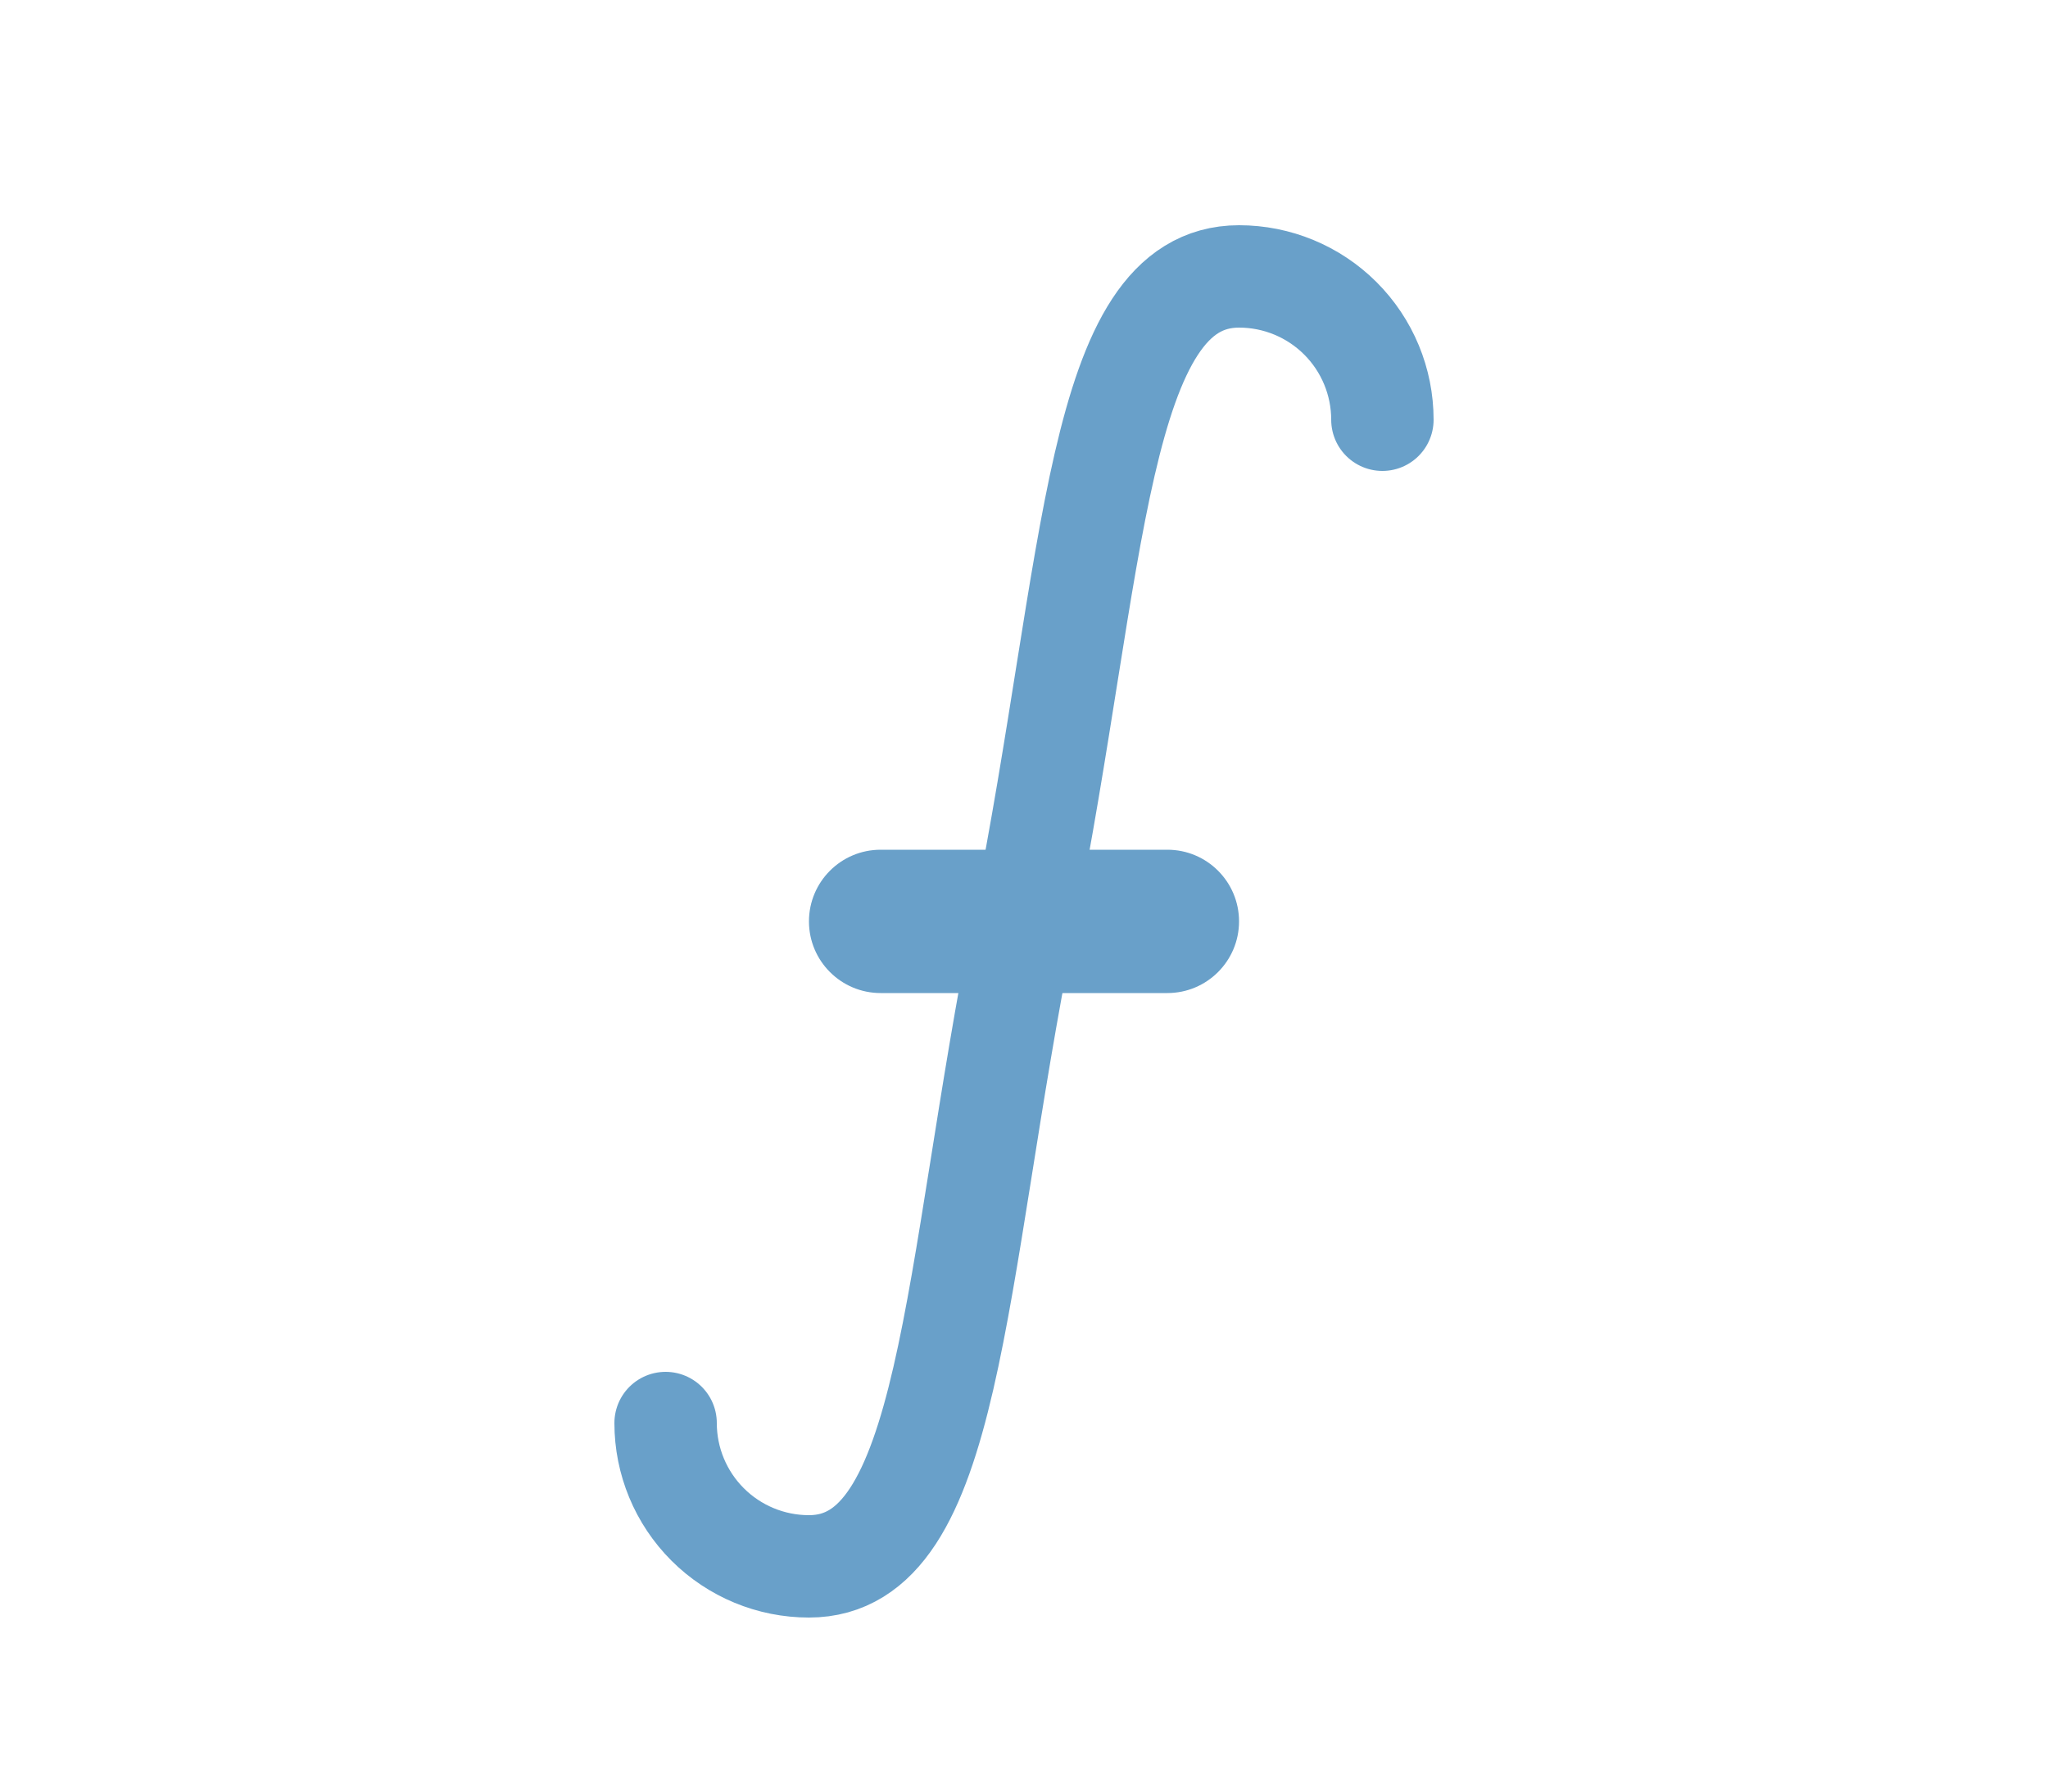
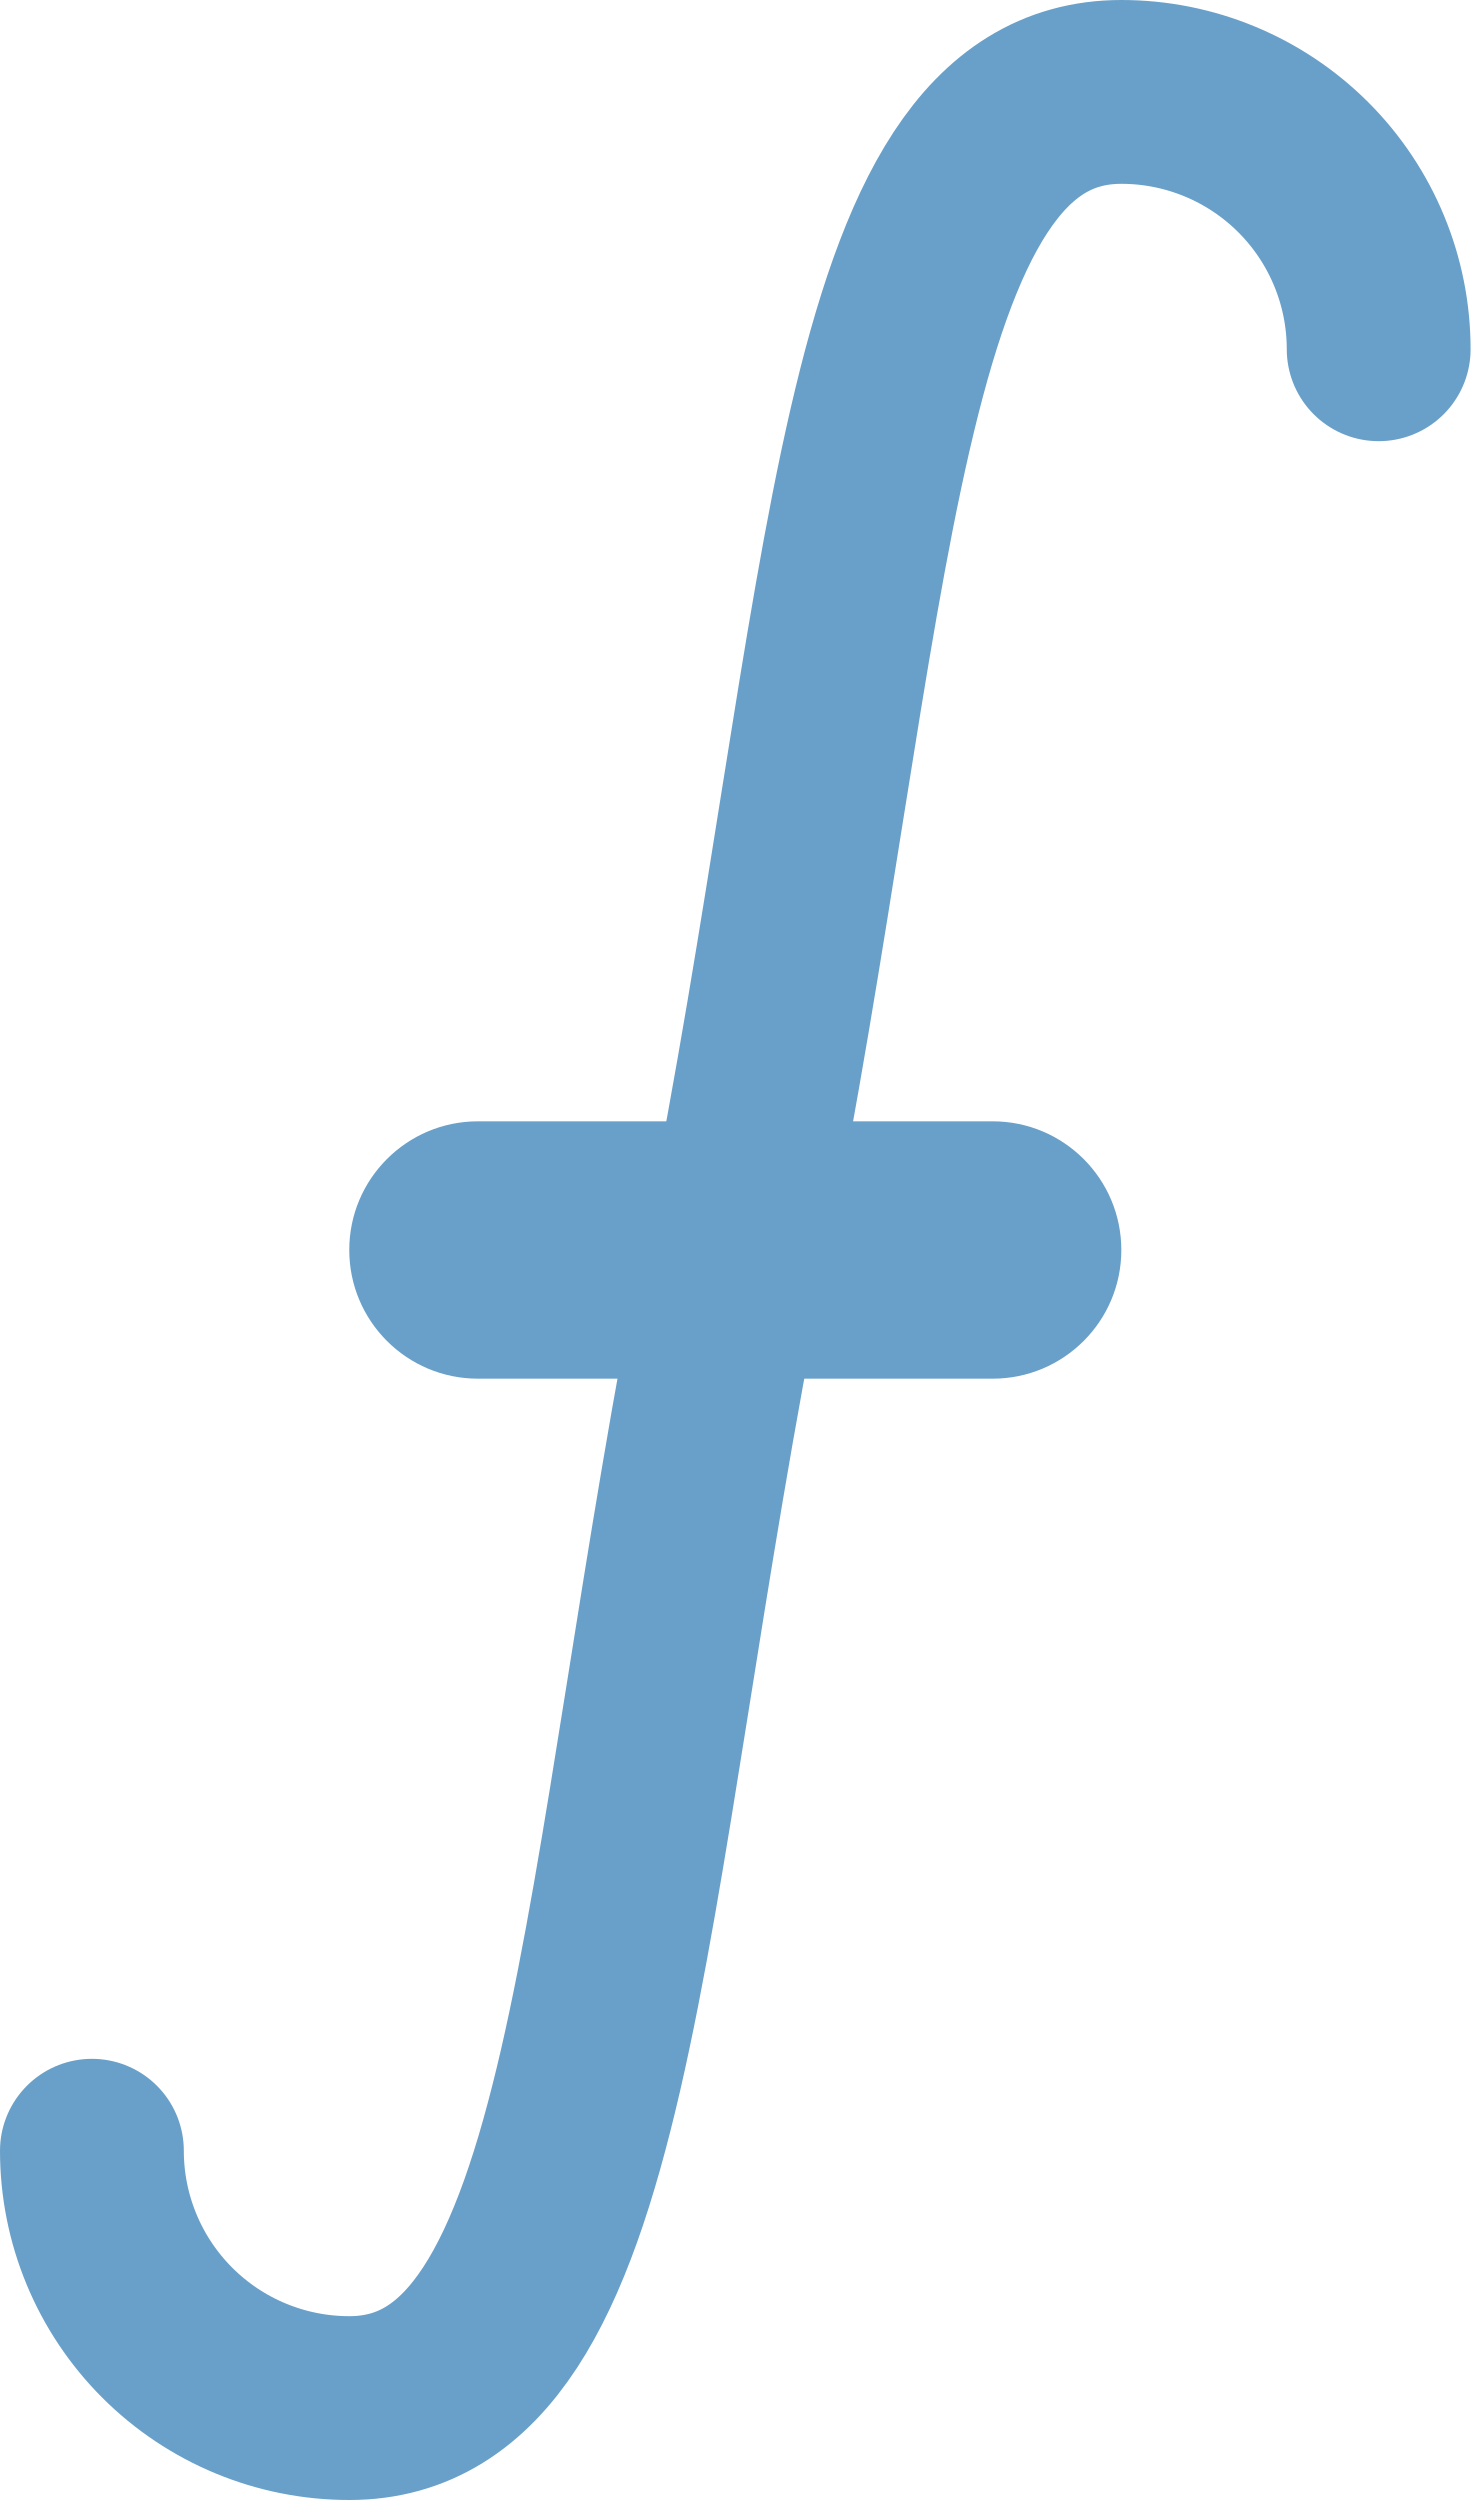
- <svg xmlns="http://www.w3.org/2000/svg" width="40" height="35" viewBox="0 0 40 35" fill="none">
+ <svg xmlns="http://www.w3.org/2000/svg" width="16" height="27.2" viewBox="12 4.4 16 27.2" fill="none">
  <path d="M13 27.8C13 28.543 13.295 29.255 13.82 29.78C14.345 30.305 15.057 30.6 15.8 30.6C18.6 30.6 18.6 25 20 18C21.4 11 21.4 5.4 24.2 5.4C24.943 5.4 25.655 5.695 26.18 6.22C26.705 6.745 27 7.457 27 8.2" stroke="#69A0C9" stroke-width="2" stroke-linecap="round" stroke-linejoin="round" />
  <rect x="15.8" y="16.6" width="8.4" height="2.8" rx="1.4" fill="#69A0C9" />
</svg>
